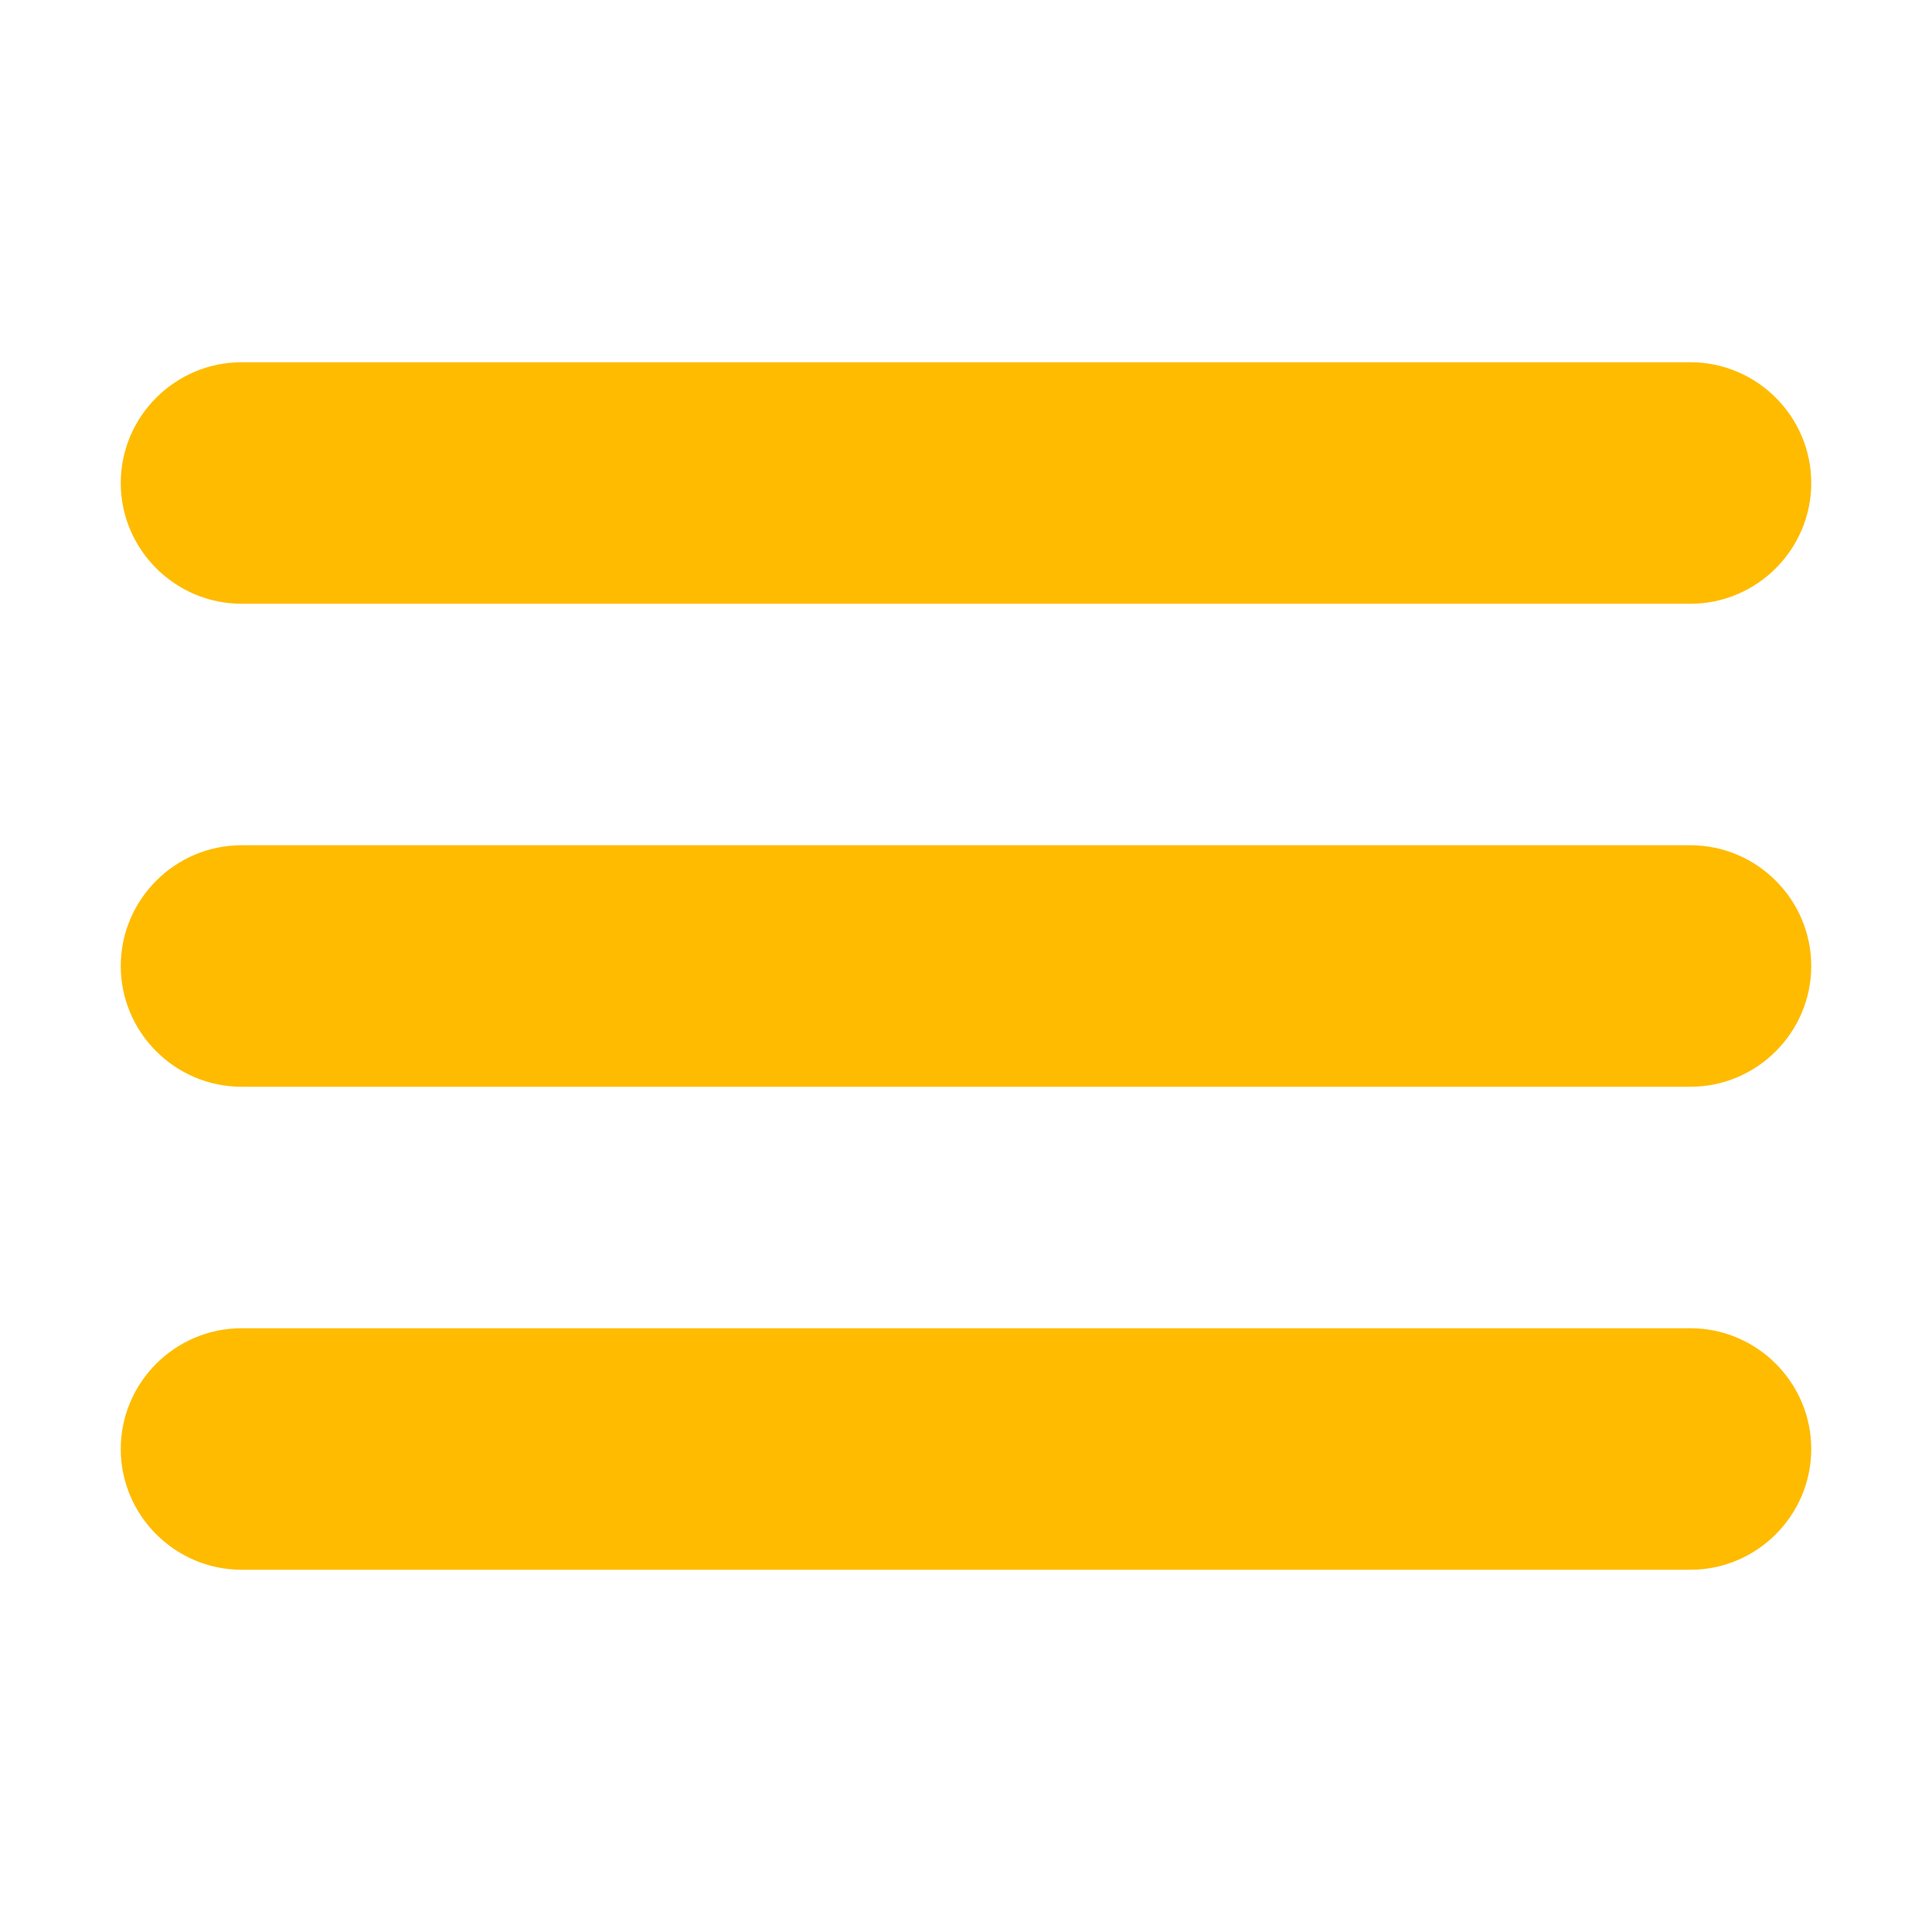
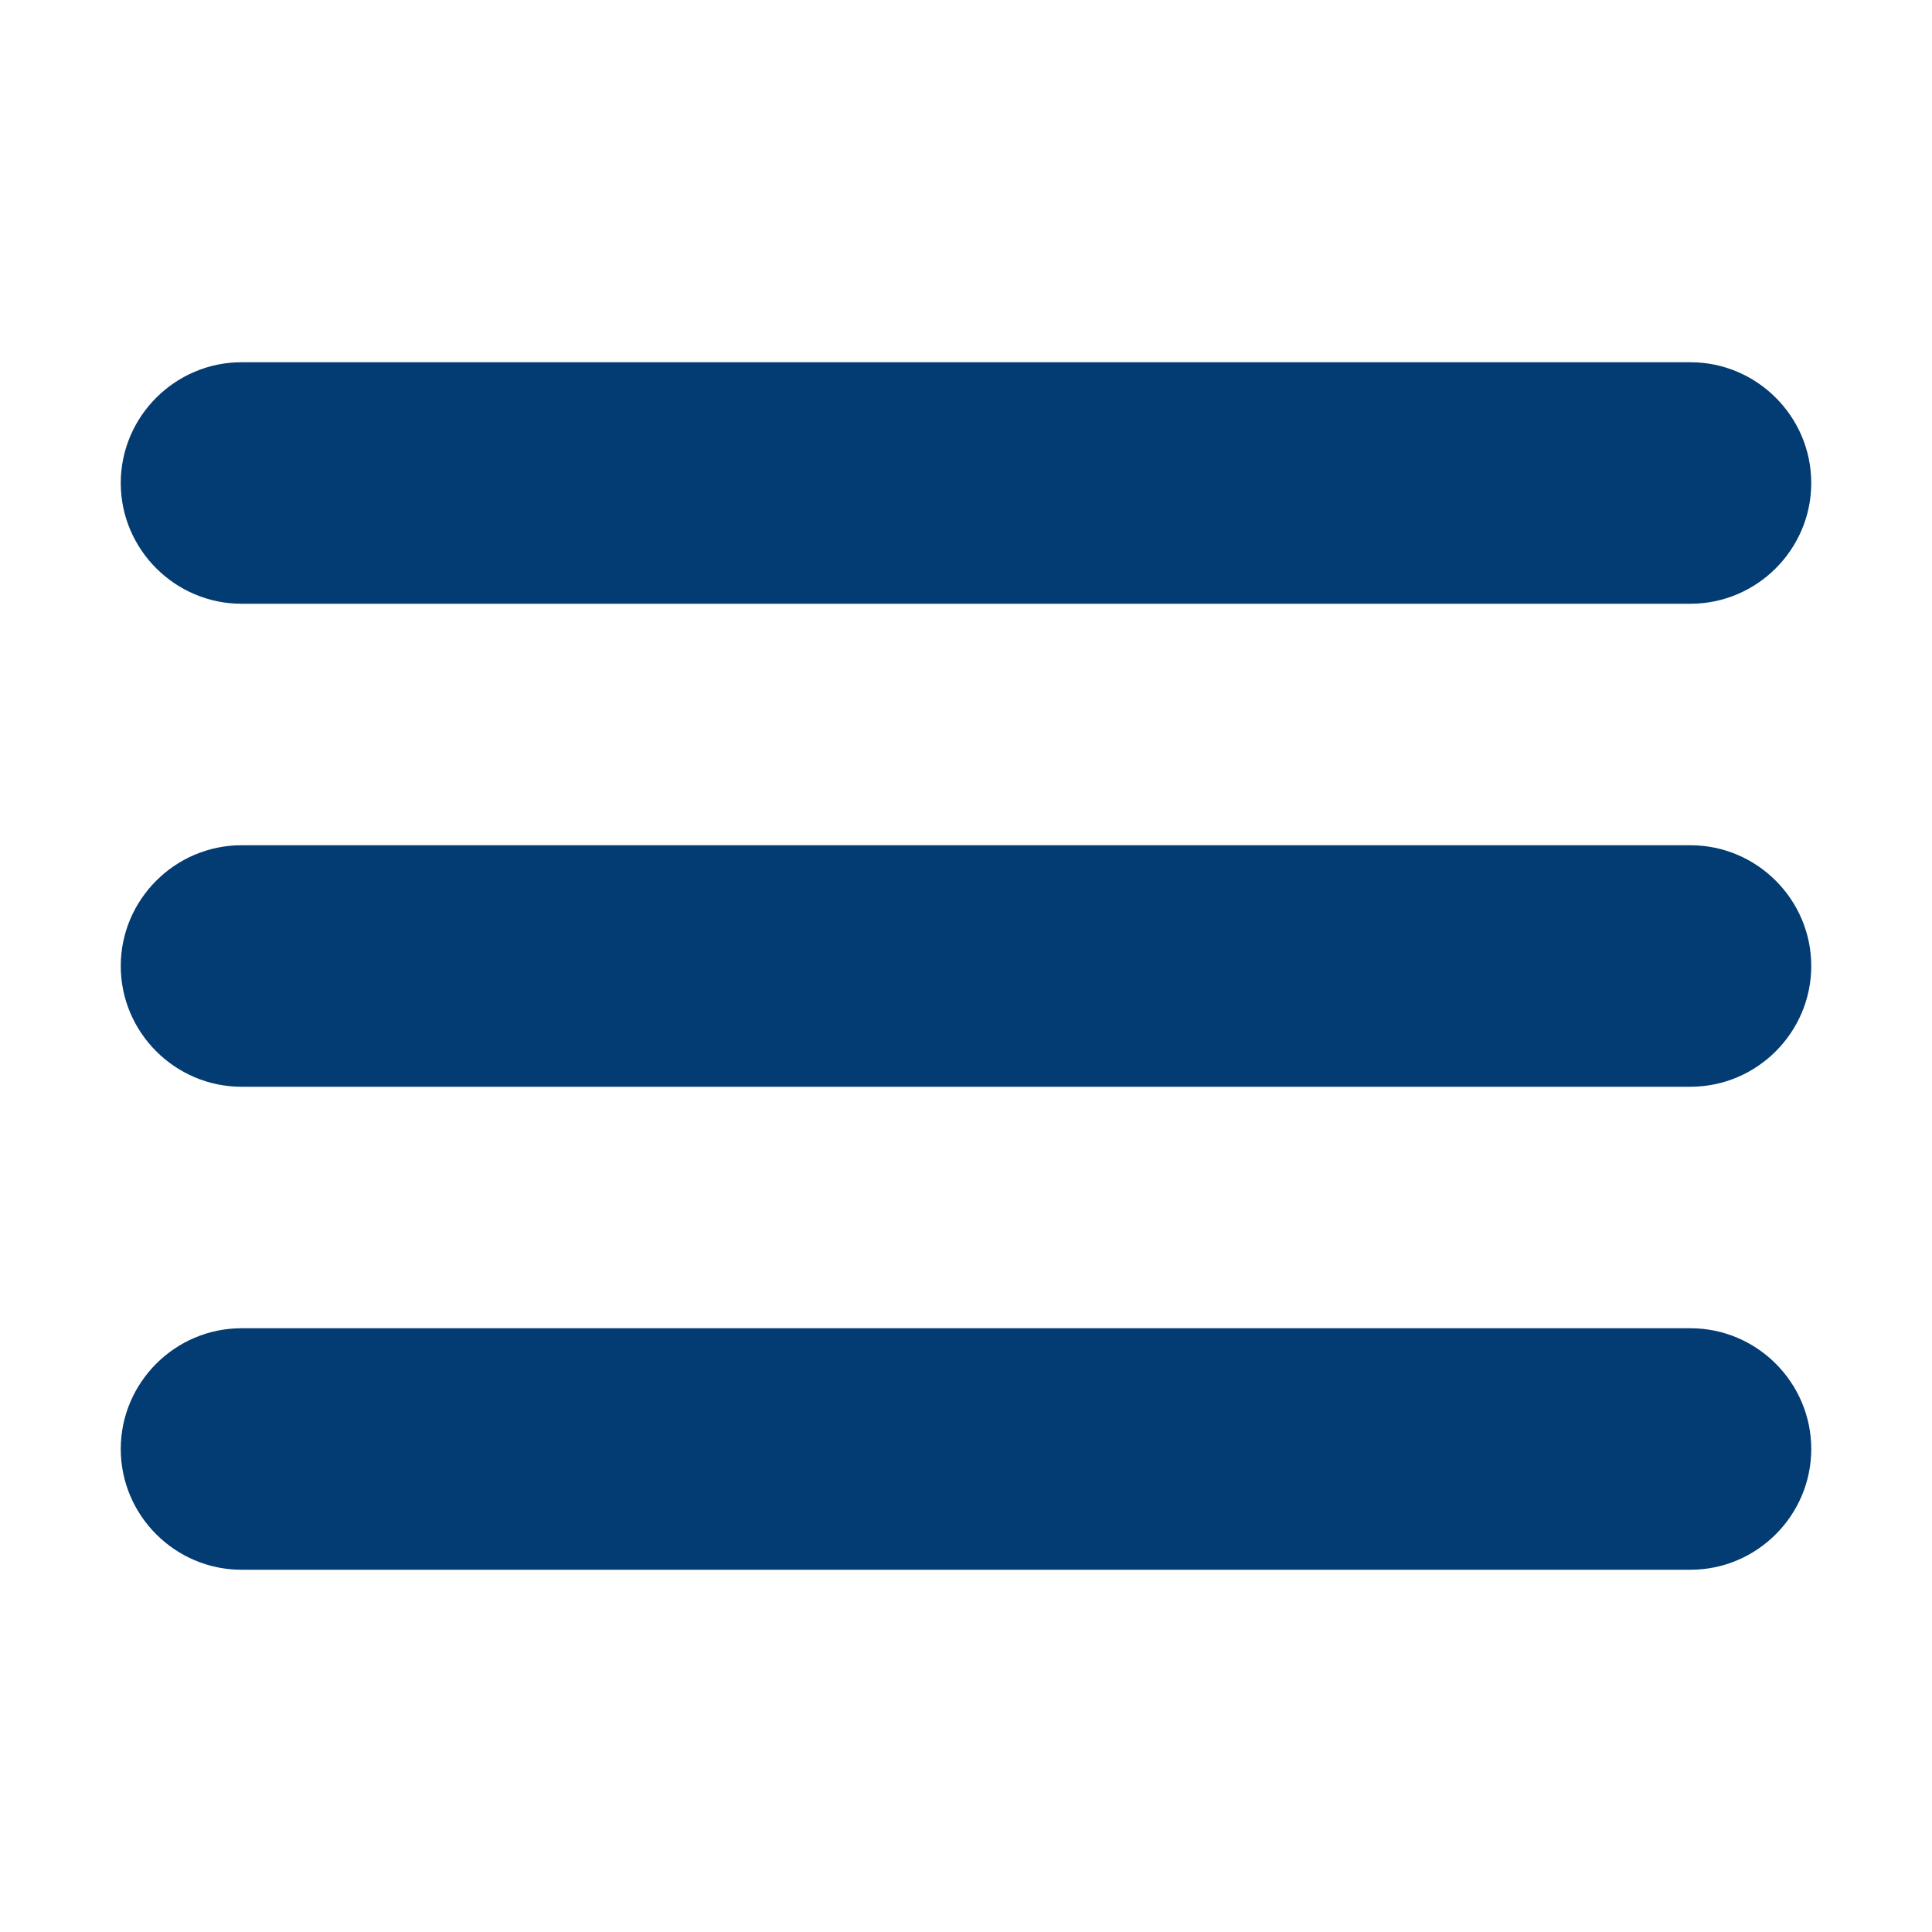
<svg xmlns="http://www.w3.org/2000/svg" viewBox="0 0 48 48">
  <linearGradient id="C9TYDZarys49lHDy~k4THa" x1="12.373" x2="34.611" y1="-154.373" y2="-176.611" gradientTransform="matrix(1 0 0 -1 0 -154)" gradientUnits="userSpaceOnUse">
    <stop offset="0" stop-color="#0077d2" />
    <stop offset="1" stop-color="#0b59a2" />
  </linearGradient>
-   <path fill="#ffbb00" d="M42,15H6c-1.65,0-3-1.35-3-3v0c0-1.65,1.35-3,3-3h36c1.65,0,3,1.35,3,3v0 C45,13.65,43.65,15,42,15z" />
+   <path fill="#033b73" d="M42,15H6c-1.65,0-3-1.35-3-3v0c0-1.65,1.35-3,3-3h36c1.65,0,3,1.35,3,3v0 C45,13.65,43.65,15,42,15z" />
  <linearGradient id="C9TYDZarys49lHDy~k4THb" x1="12.373" x2="34.611" y1="-166.373" y2="-188.611" gradientTransform="matrix(1 0 0 -1 0 -154)" gradientUnits="userSpaceOnUse">
    <stop offset="0" stop-color="#0077d2" />
    <stop offset="1" stop-color="#0b59a2" />
  </linearGradient>
-   <path fill="#ffbb00" d="M42,27H6c-1.65,0-3-1.35-3-3v0c0-1.65,1.35-3,3-3h36c1.65,0,3,1.35,3,3v0 C45,25.65,43.65,27,42,27z" />
+   <path fill="#033b73" d="M42,27H6c-1.65,0-3-1.35-3-3v0c0-1.65,1.35-3,3-3h36c1.65,0,3,1.35,3,3v0 C45,25.65,43.65,27,42,27z" />
  <linearGradient id="C9TYDZarys49lHDy~k4THc" x1="12.373" x2="34.611" y1="-178.373" y2="-200.611" gradientTransform="matrix(1 0 0 -1 0 -154)" gradientUnits="userSpaceOnUse">
    <stop offset="0" stop-color="#0077d2" />
    <stop offset="1" stop-color="#0b59a2" />
  </linearGradient>
-   <path fill="#ffbb00" d="M42,39H6c-1.65,0-3-1.35-3-3v0c0-1.65,1.35-3,3-3h36c1.65,0,3,1.35,3,3v0 C45,37.65,43.65,39,42,39z" />
+   <path fill="#033b73" d="M42,39H6c-1.65,0-3-1.35-3-3v0c0-1.65,1.35-3,3-3h36c1.65,0,3,1.35,3,3v0 C45,37.65,43.65,39,42,39z" />
</svg>
